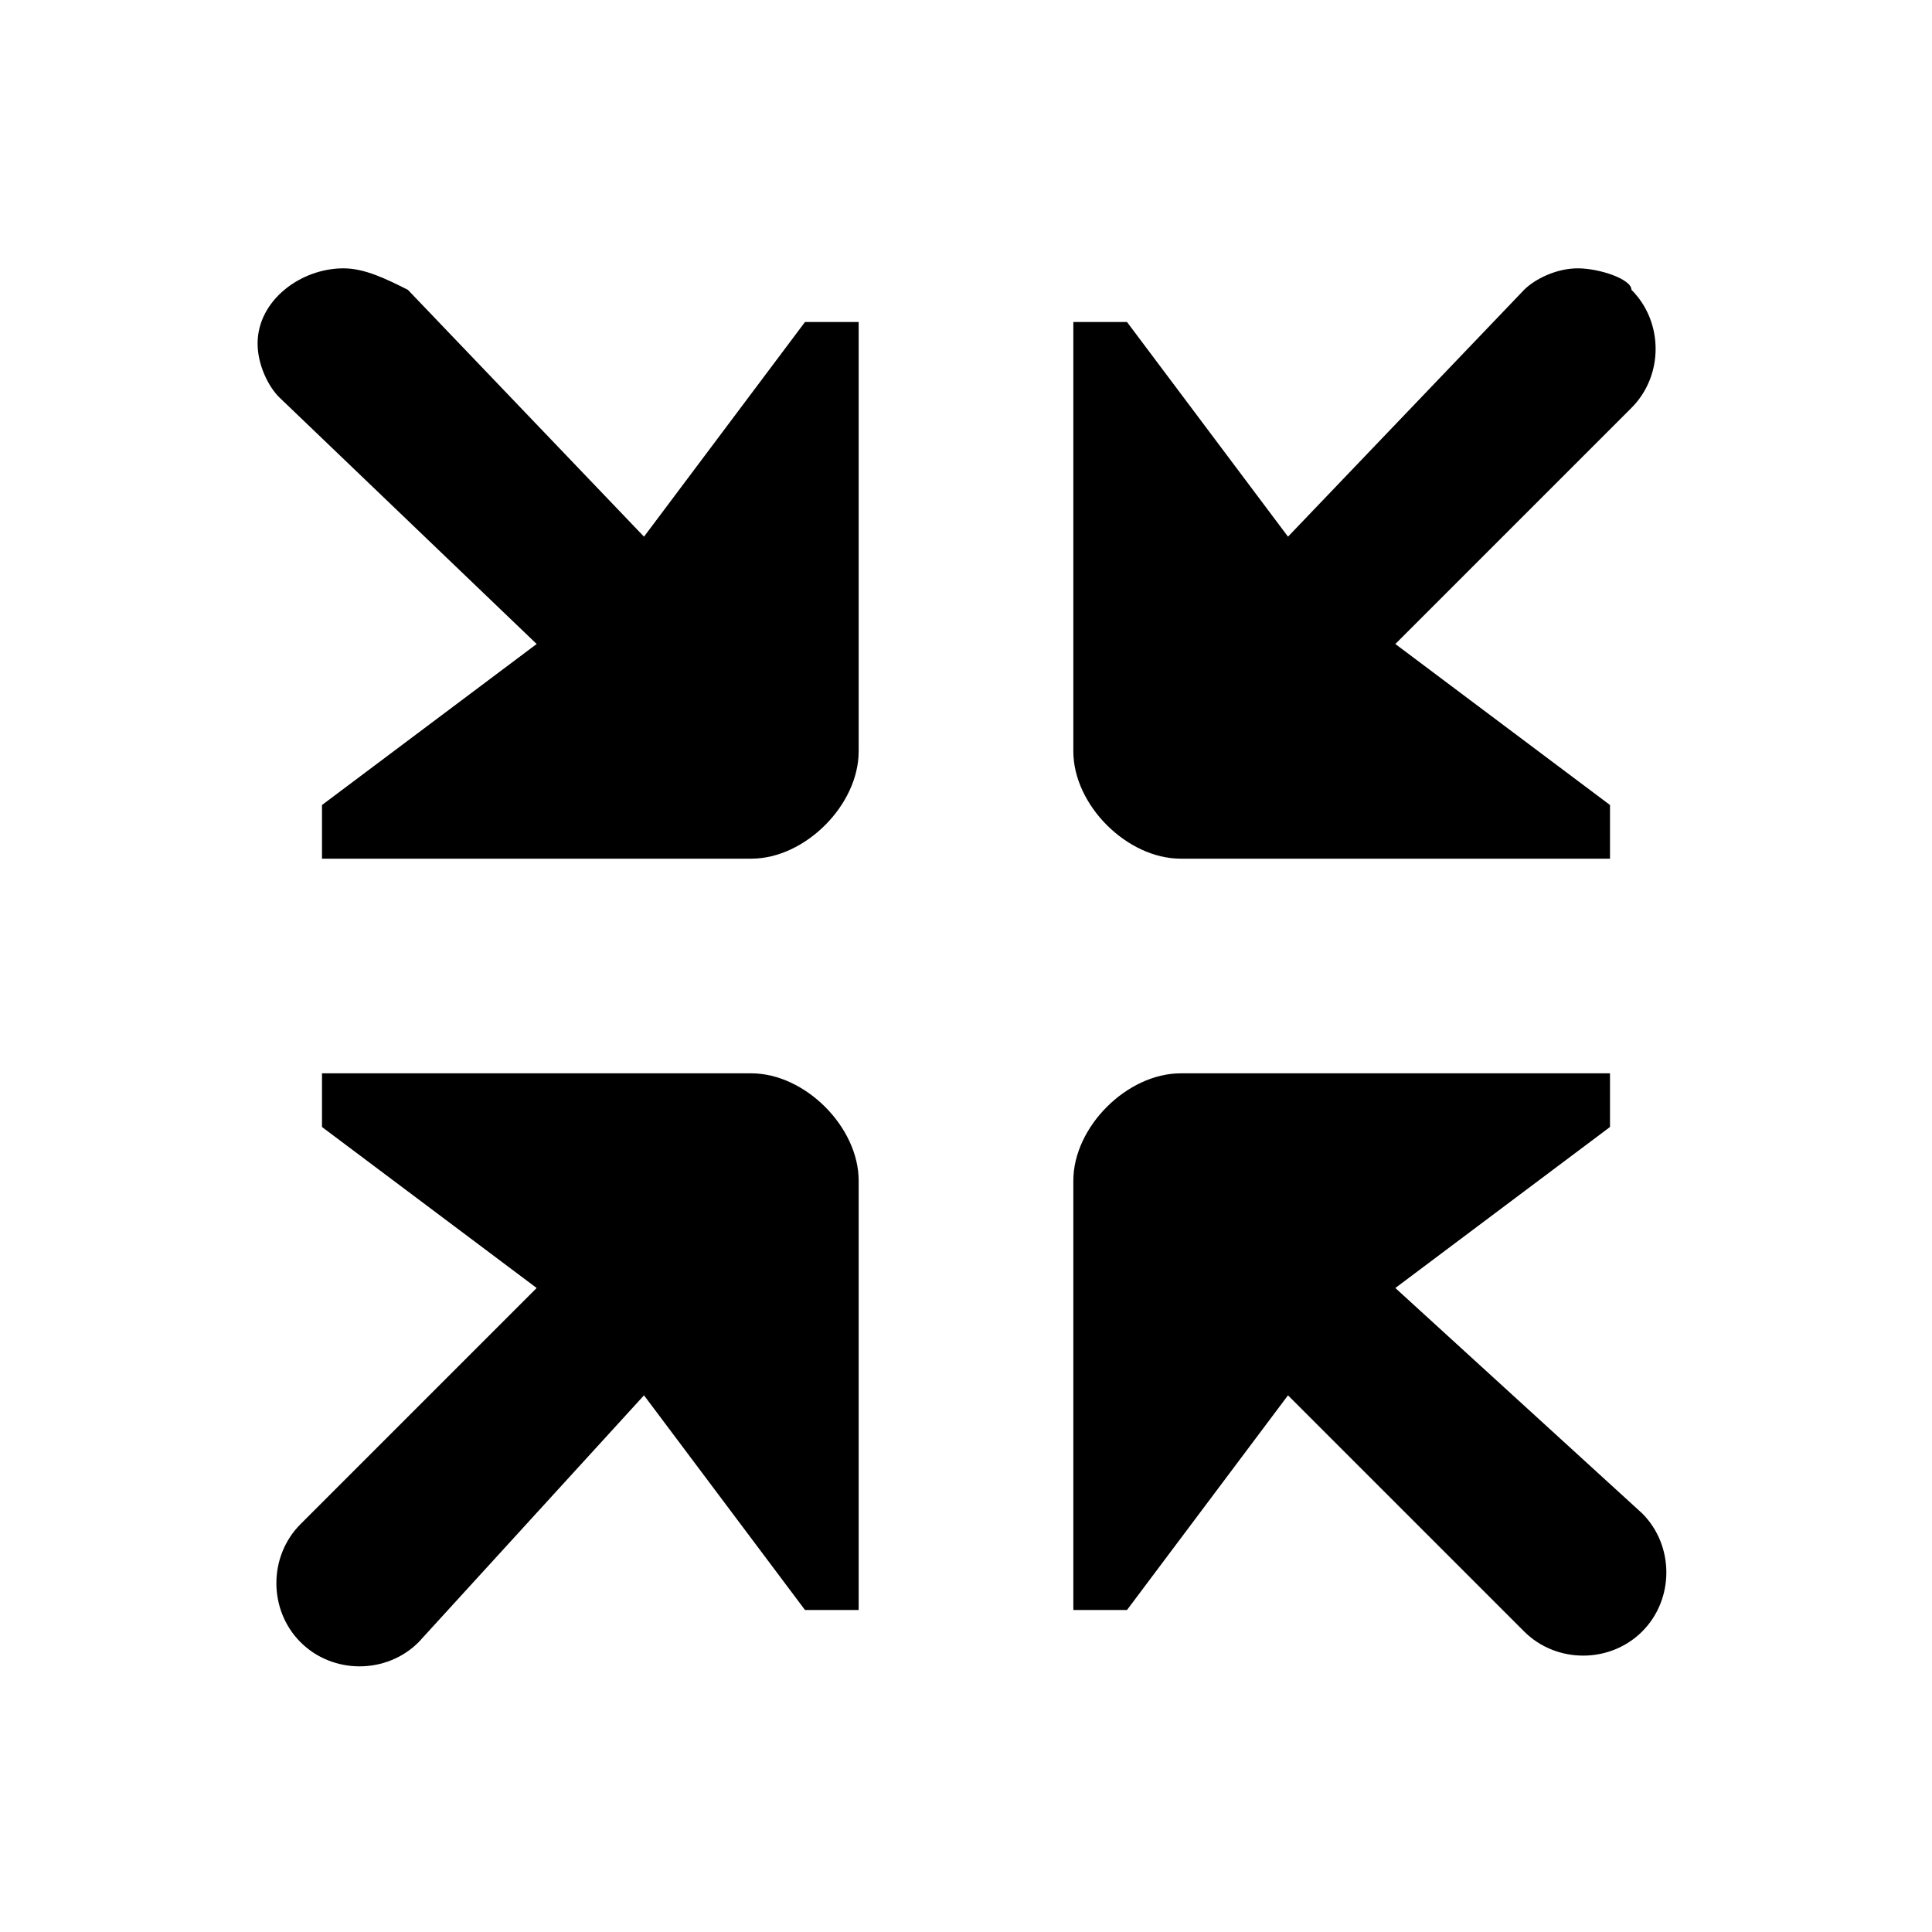
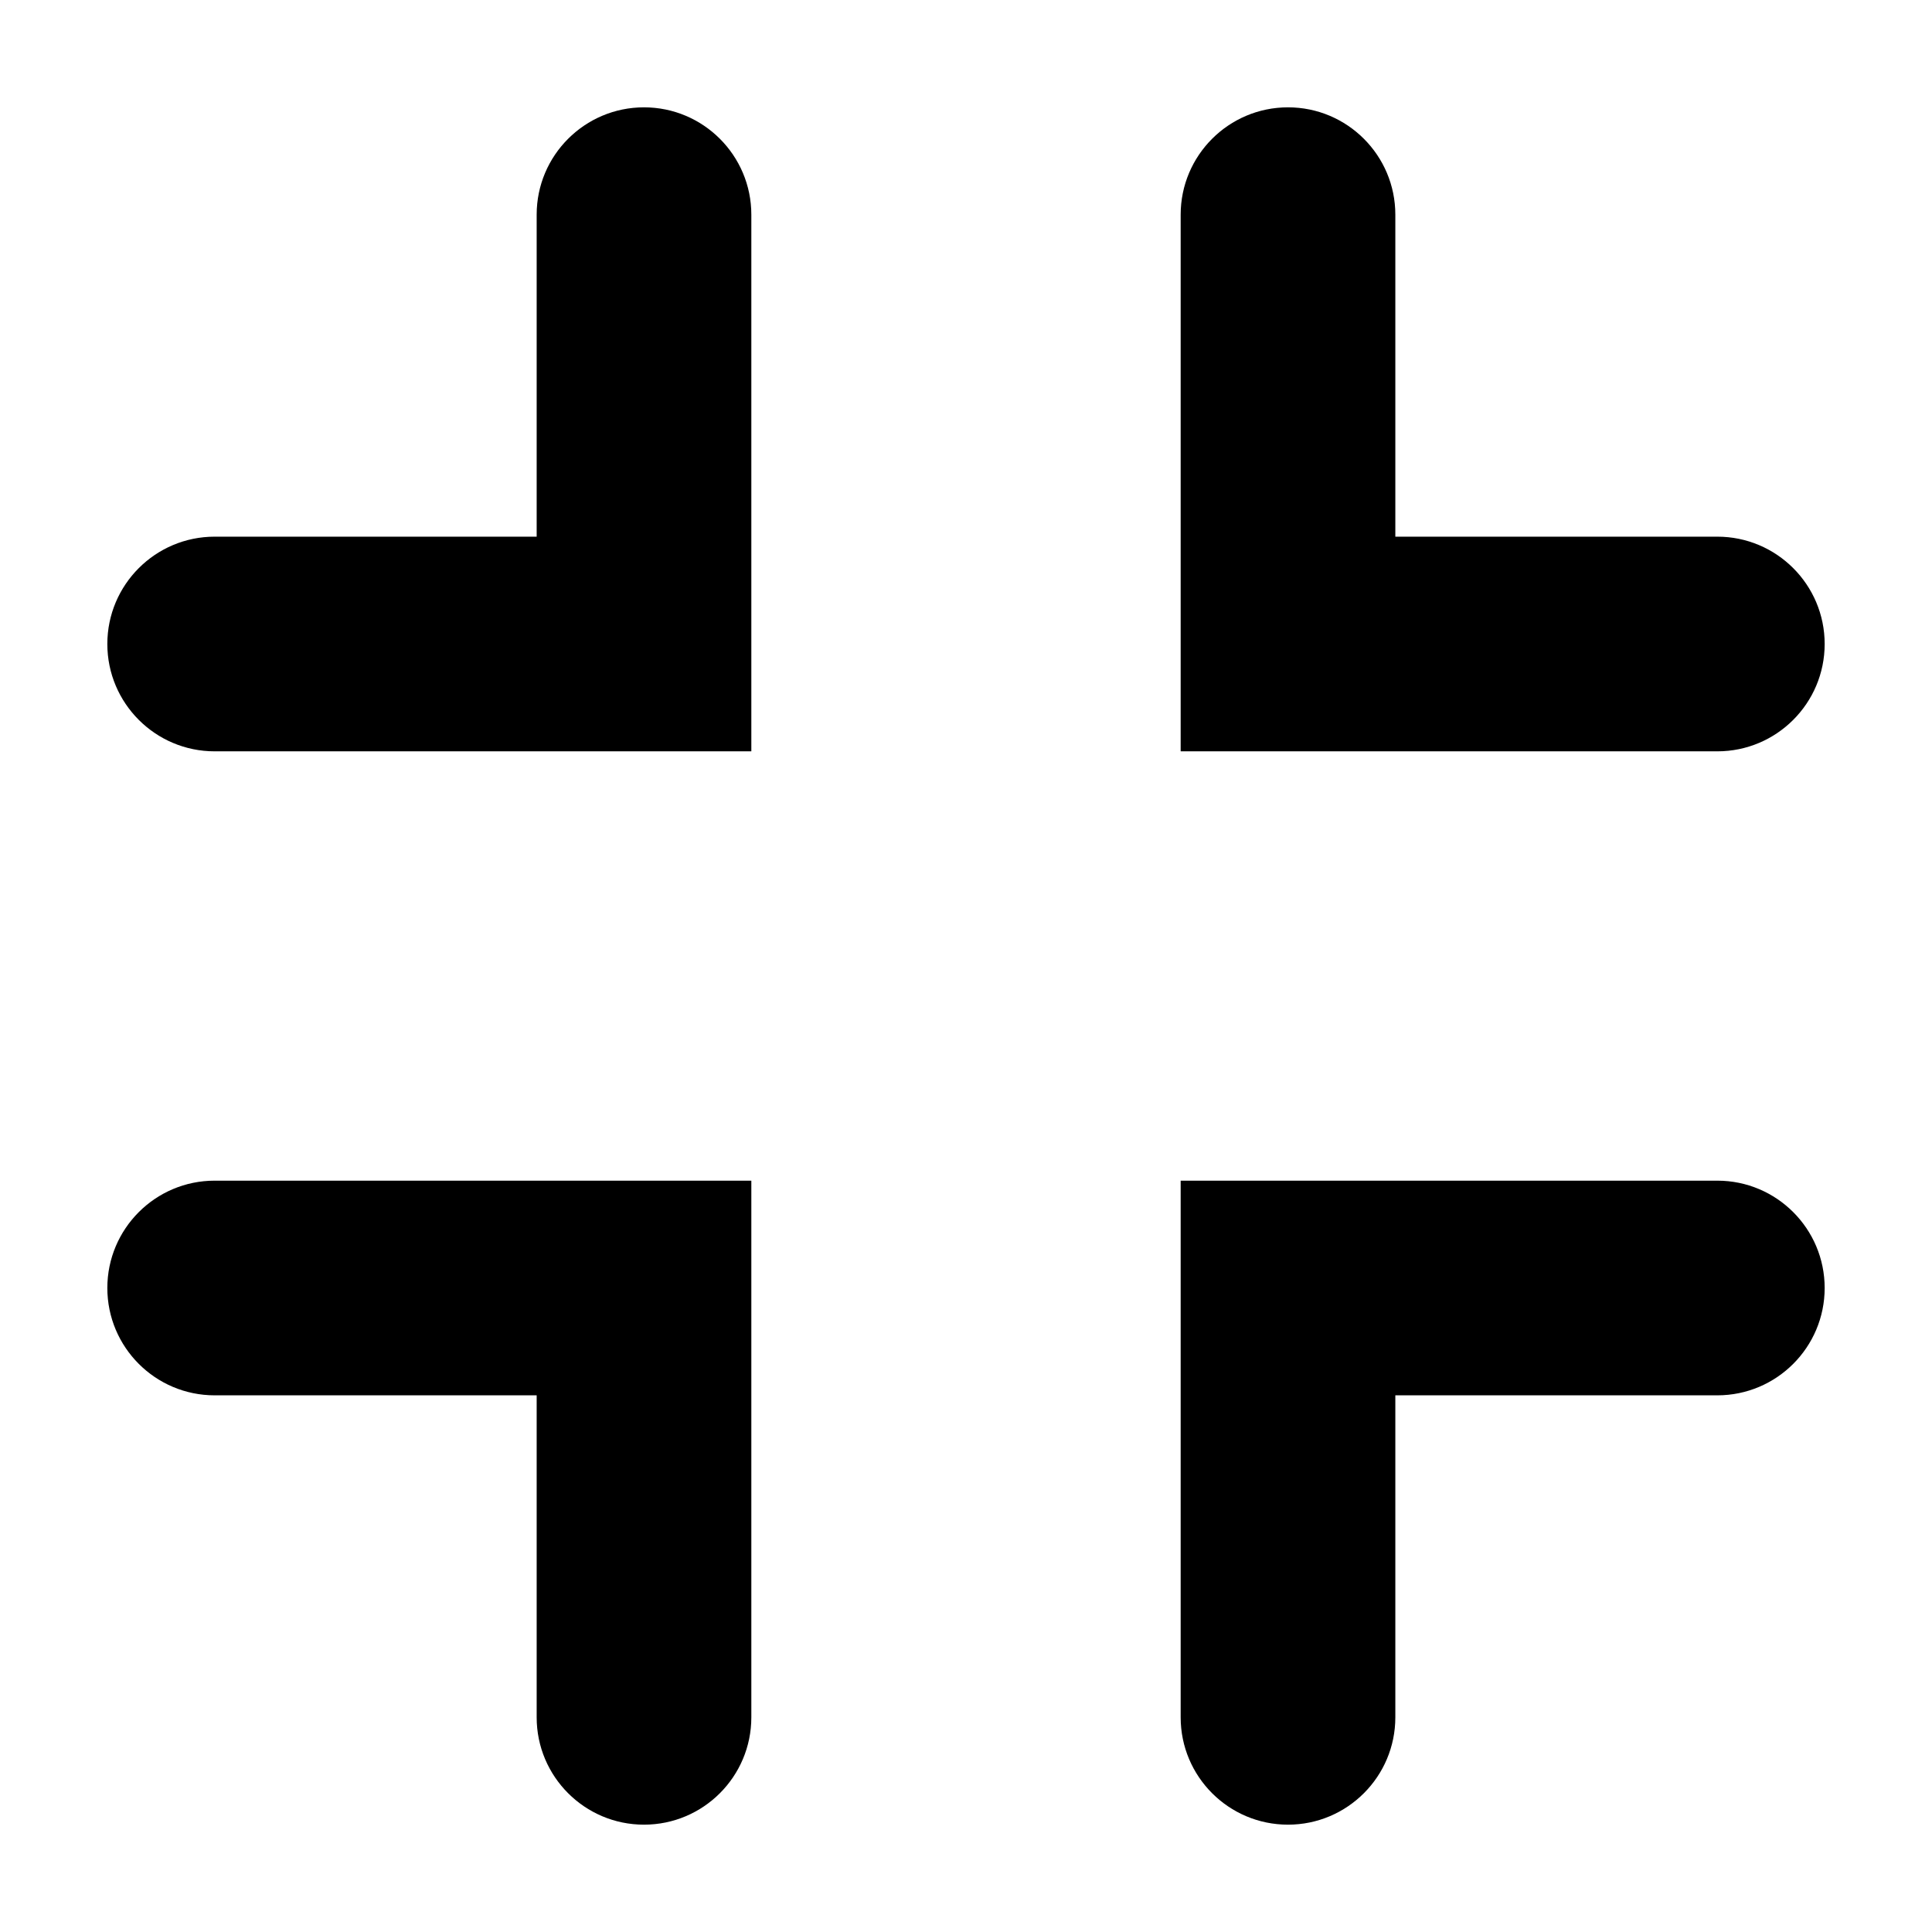
- <svg viewBox="0 0 18 18">
-   <path d="M3.2,2.5c-0.4,0-0.8,0.3-0.8,0.7c0,0.2,0.1,0.4,0.2,0.5L5,6L3,7.5V8h4c0.5,0,1-0.5,1-1V3H7.5L6,5L3.8,2.7  C3.6,2.6,3.4,2.5,3.2,2.5z M14.7,2.5c-0.2,0-0.4,0.1-0.5,0.2L12,5l-1.5-2H10v4c0,0.5,0.5,1,1,1h4V7.5L13,6l2.2-2.2  c0.3-0.3,0.3-0.8,0-1.1C15.2,2.6,14.9,2.5,14.7,2.5z M3,10v0.5L5,12l-2.2,2.2c-0.3,0.3-0.3,0.8,0,1.1s0.8,0.3,1.1,0L6,13l1.5,2H8v-4  c0-0.5-0.5-1-1-1H3z M11,10c-0.5,0-1,0.5-1,1v4h0.5l1.5-2l2.2,2.2c0.3,0.3,0.8,0.3,1.1,0s0.3-0.8,0-1.1L13,12l2-1.5V10H11z" />
+ <svg xmlns="http://www.w3.org/2000/svg" viewBox="0 0 18 18">
+   <path d="M7 2C7 1.448 6.552 1 6 1C5.448 1 5 1.448 5 2V5H2C1.448 5 1 5.448 1 6C1 6.552 1.448 7 2 7H7V2Z" />
+   <path d="M11 2C11 1.448 11.448 1 12 1C12.552 1 13 1.448 13 2V5H16C16.552 5 17 5.448 17 6C17 6.552 16.552 7 16 7H11V2Z" />
+   <path d="M1 12C1 11.448 1.448 11 2 11H7V16C7 16.552 6.552 17 6 17C5.448 17 5 16.552 5 16V13H2C1.448 13 1 12.552 1 12Z" />
+   <path d="M16 11C16.552 11 17 11.448 17 12C17 12.552 16.552 13 16 13H13V16C13 16.552 12.552 17 12 17C11.448 17 11 16.552 11 16V11H16Z" />
</svg>
